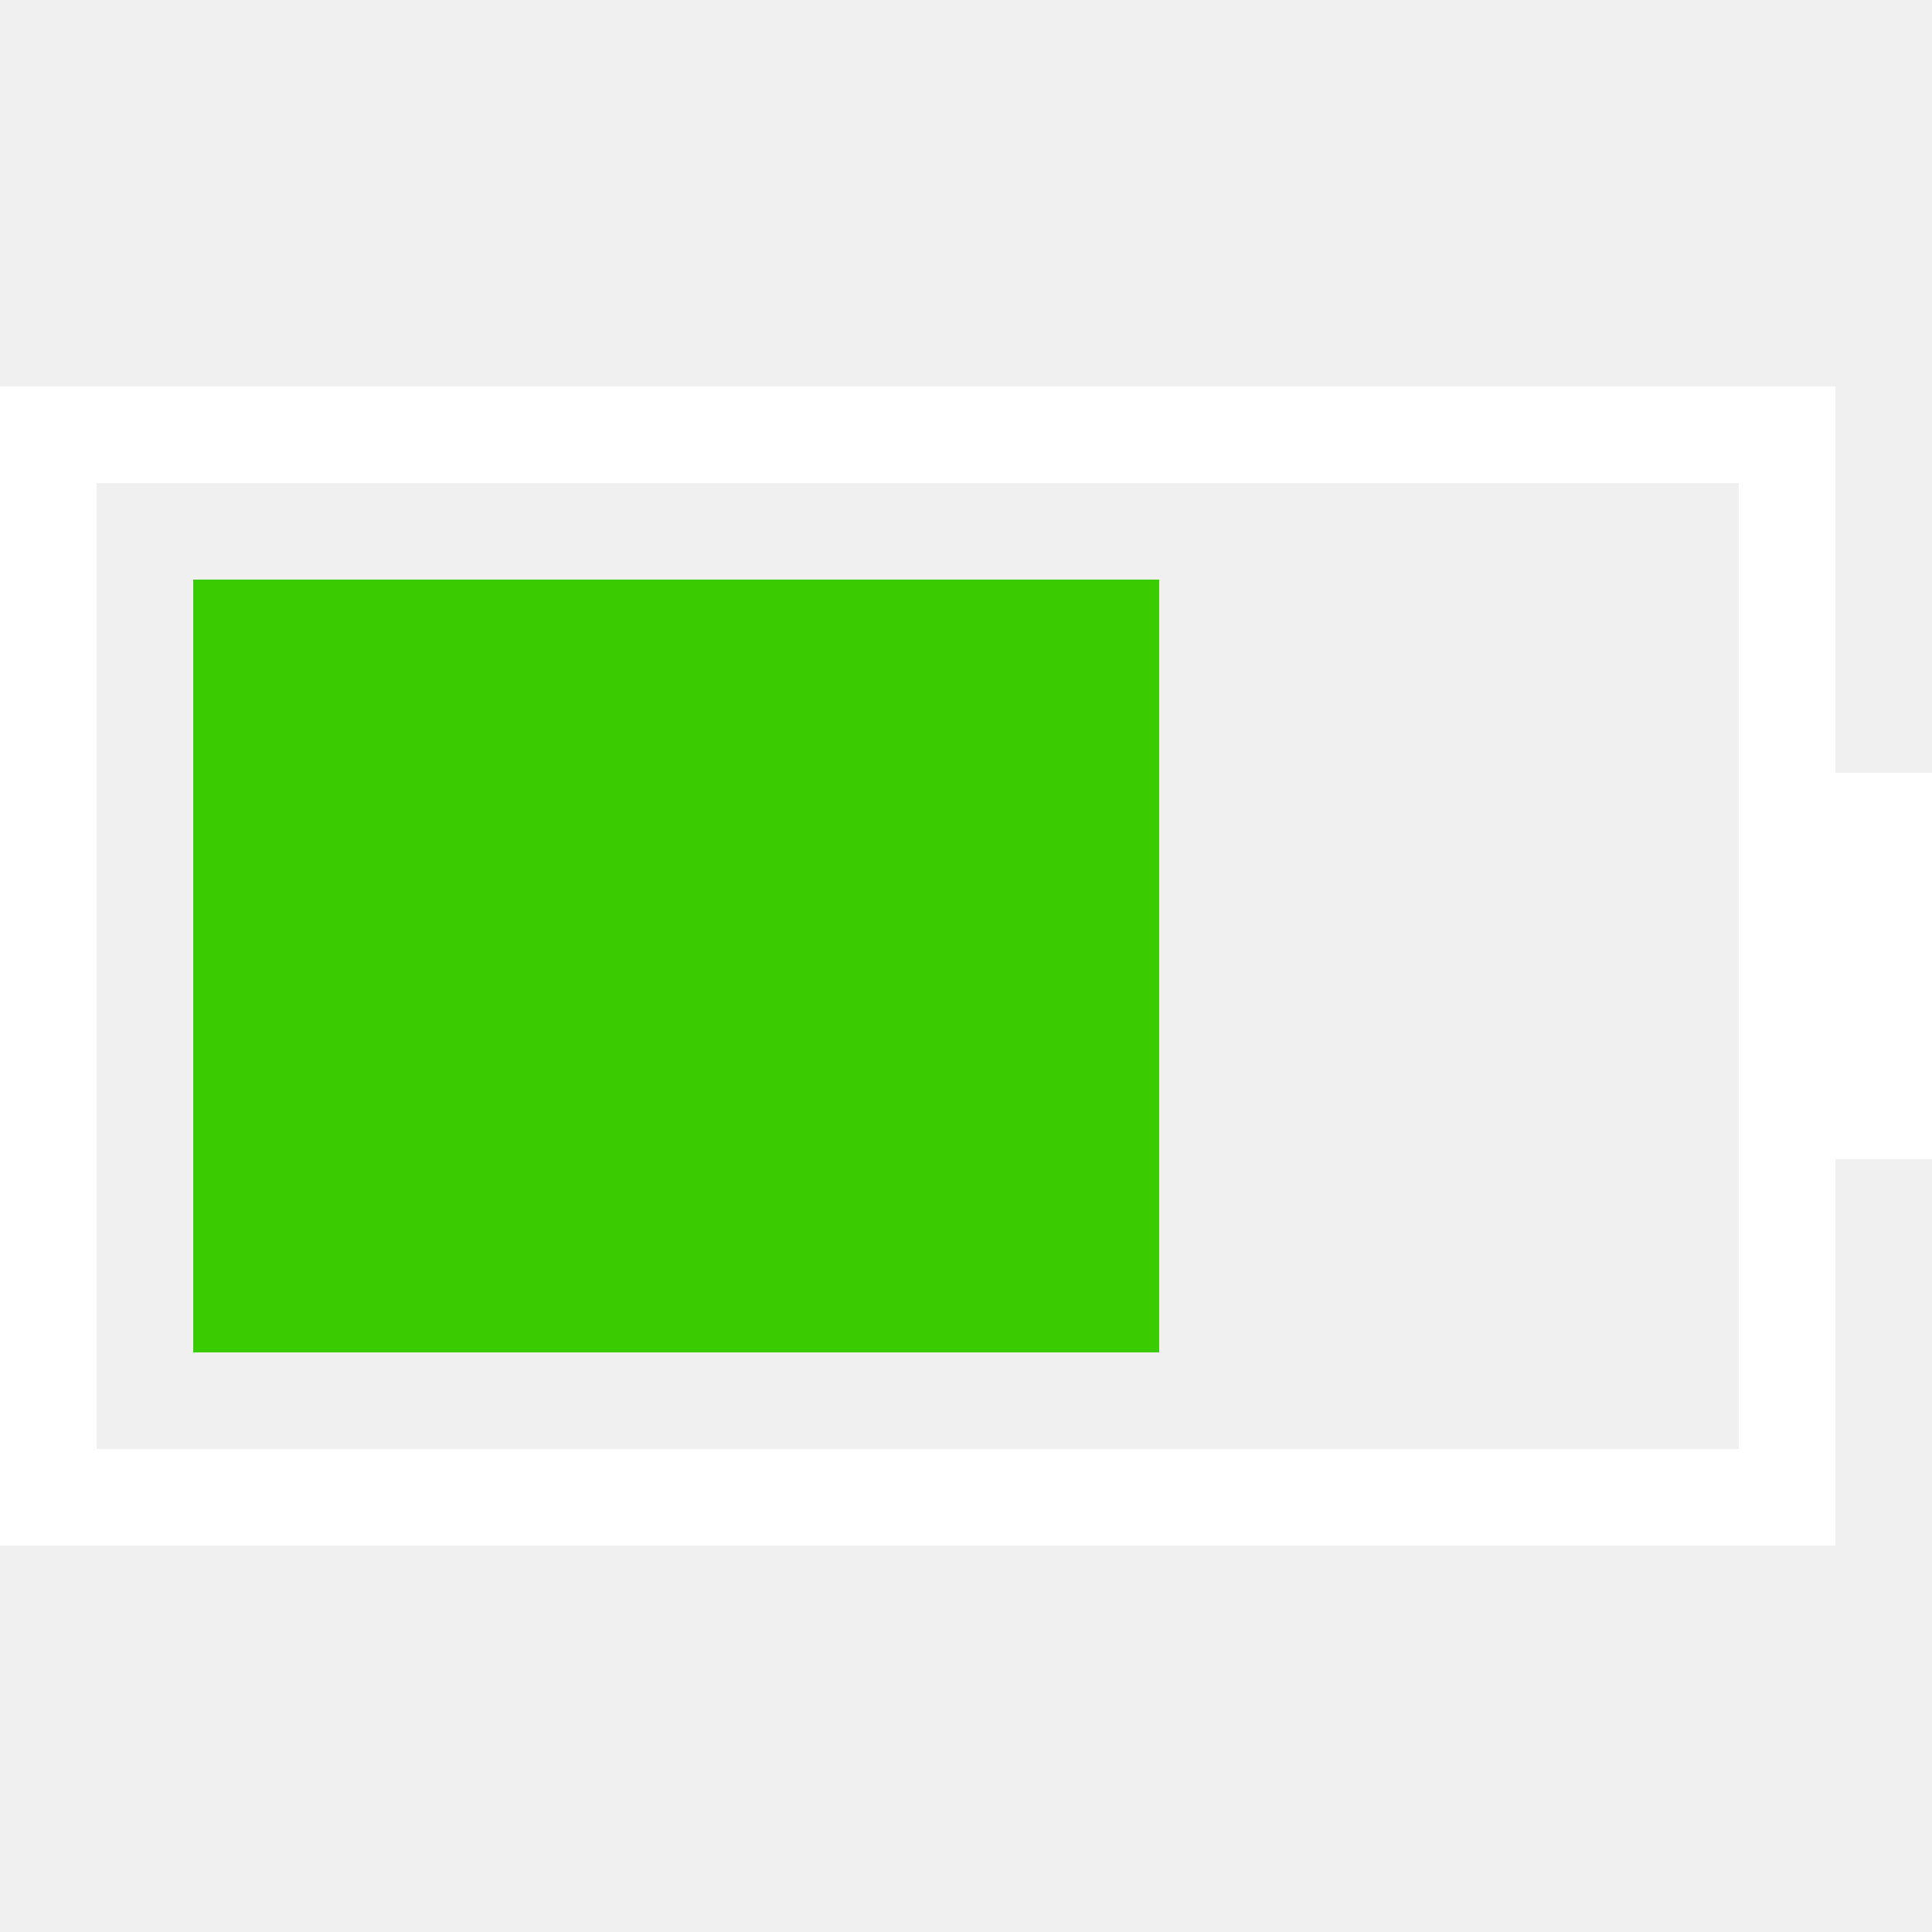
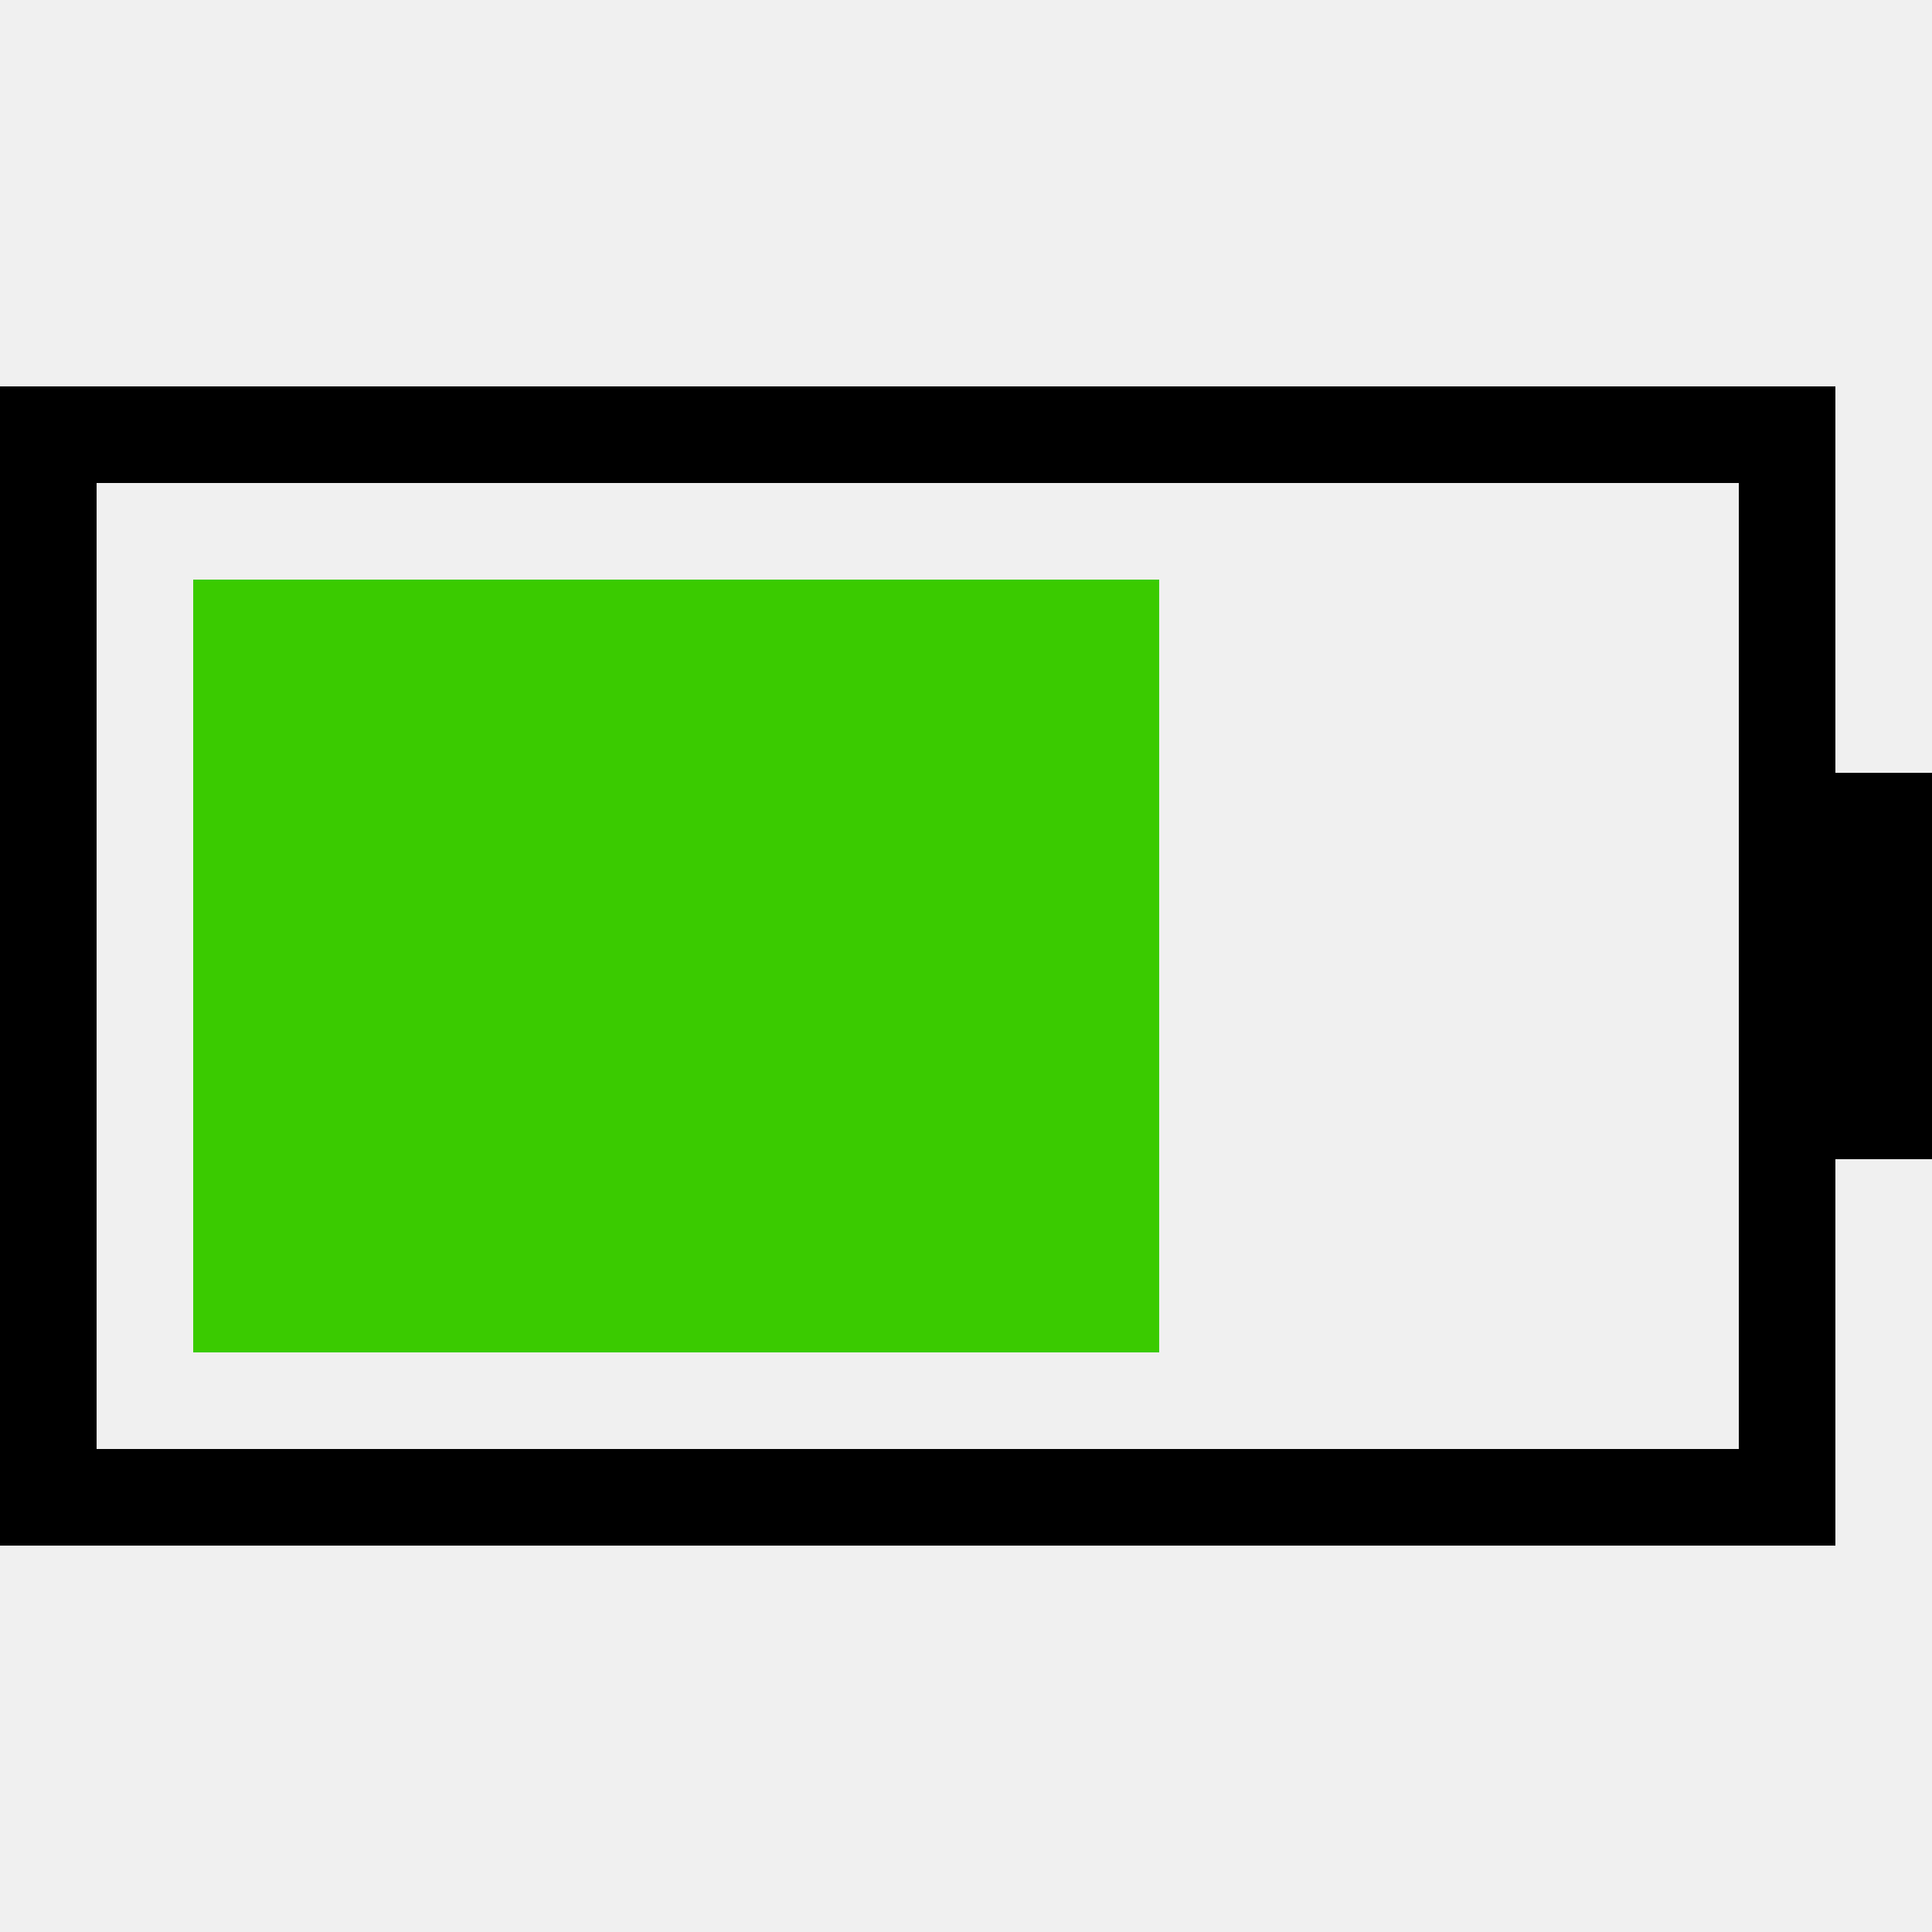
<svg xmlns="http://www.w3.org/2000/svg" width="20" height="20" viewBox="0 0 20 20">
  <g fill="none" fill-rule="evenodd">
    <polygon fill="#3ACB00" points="2 6 12 6 12 14 2 14" />
-     <path fill="#FFF" fill-rule="nonzero" d="M19,4 L0,4 L0,16 L19,16 L19,12 L20,12 L20,8 L19,8 L19,4 Z M18,5 L18,15 L1,15 L1,5 L18,5 Z" />
+     <path fill="#000" fill-rule="nonzero" d="M19,4 L0,4 L0,16 L19,16 L19,12 L20,12 L20,8 L19,8 L19,4 Z M18,5 L18,15 L1,15 L1,5 L18,5 Z" />
  </g>
</svg>
